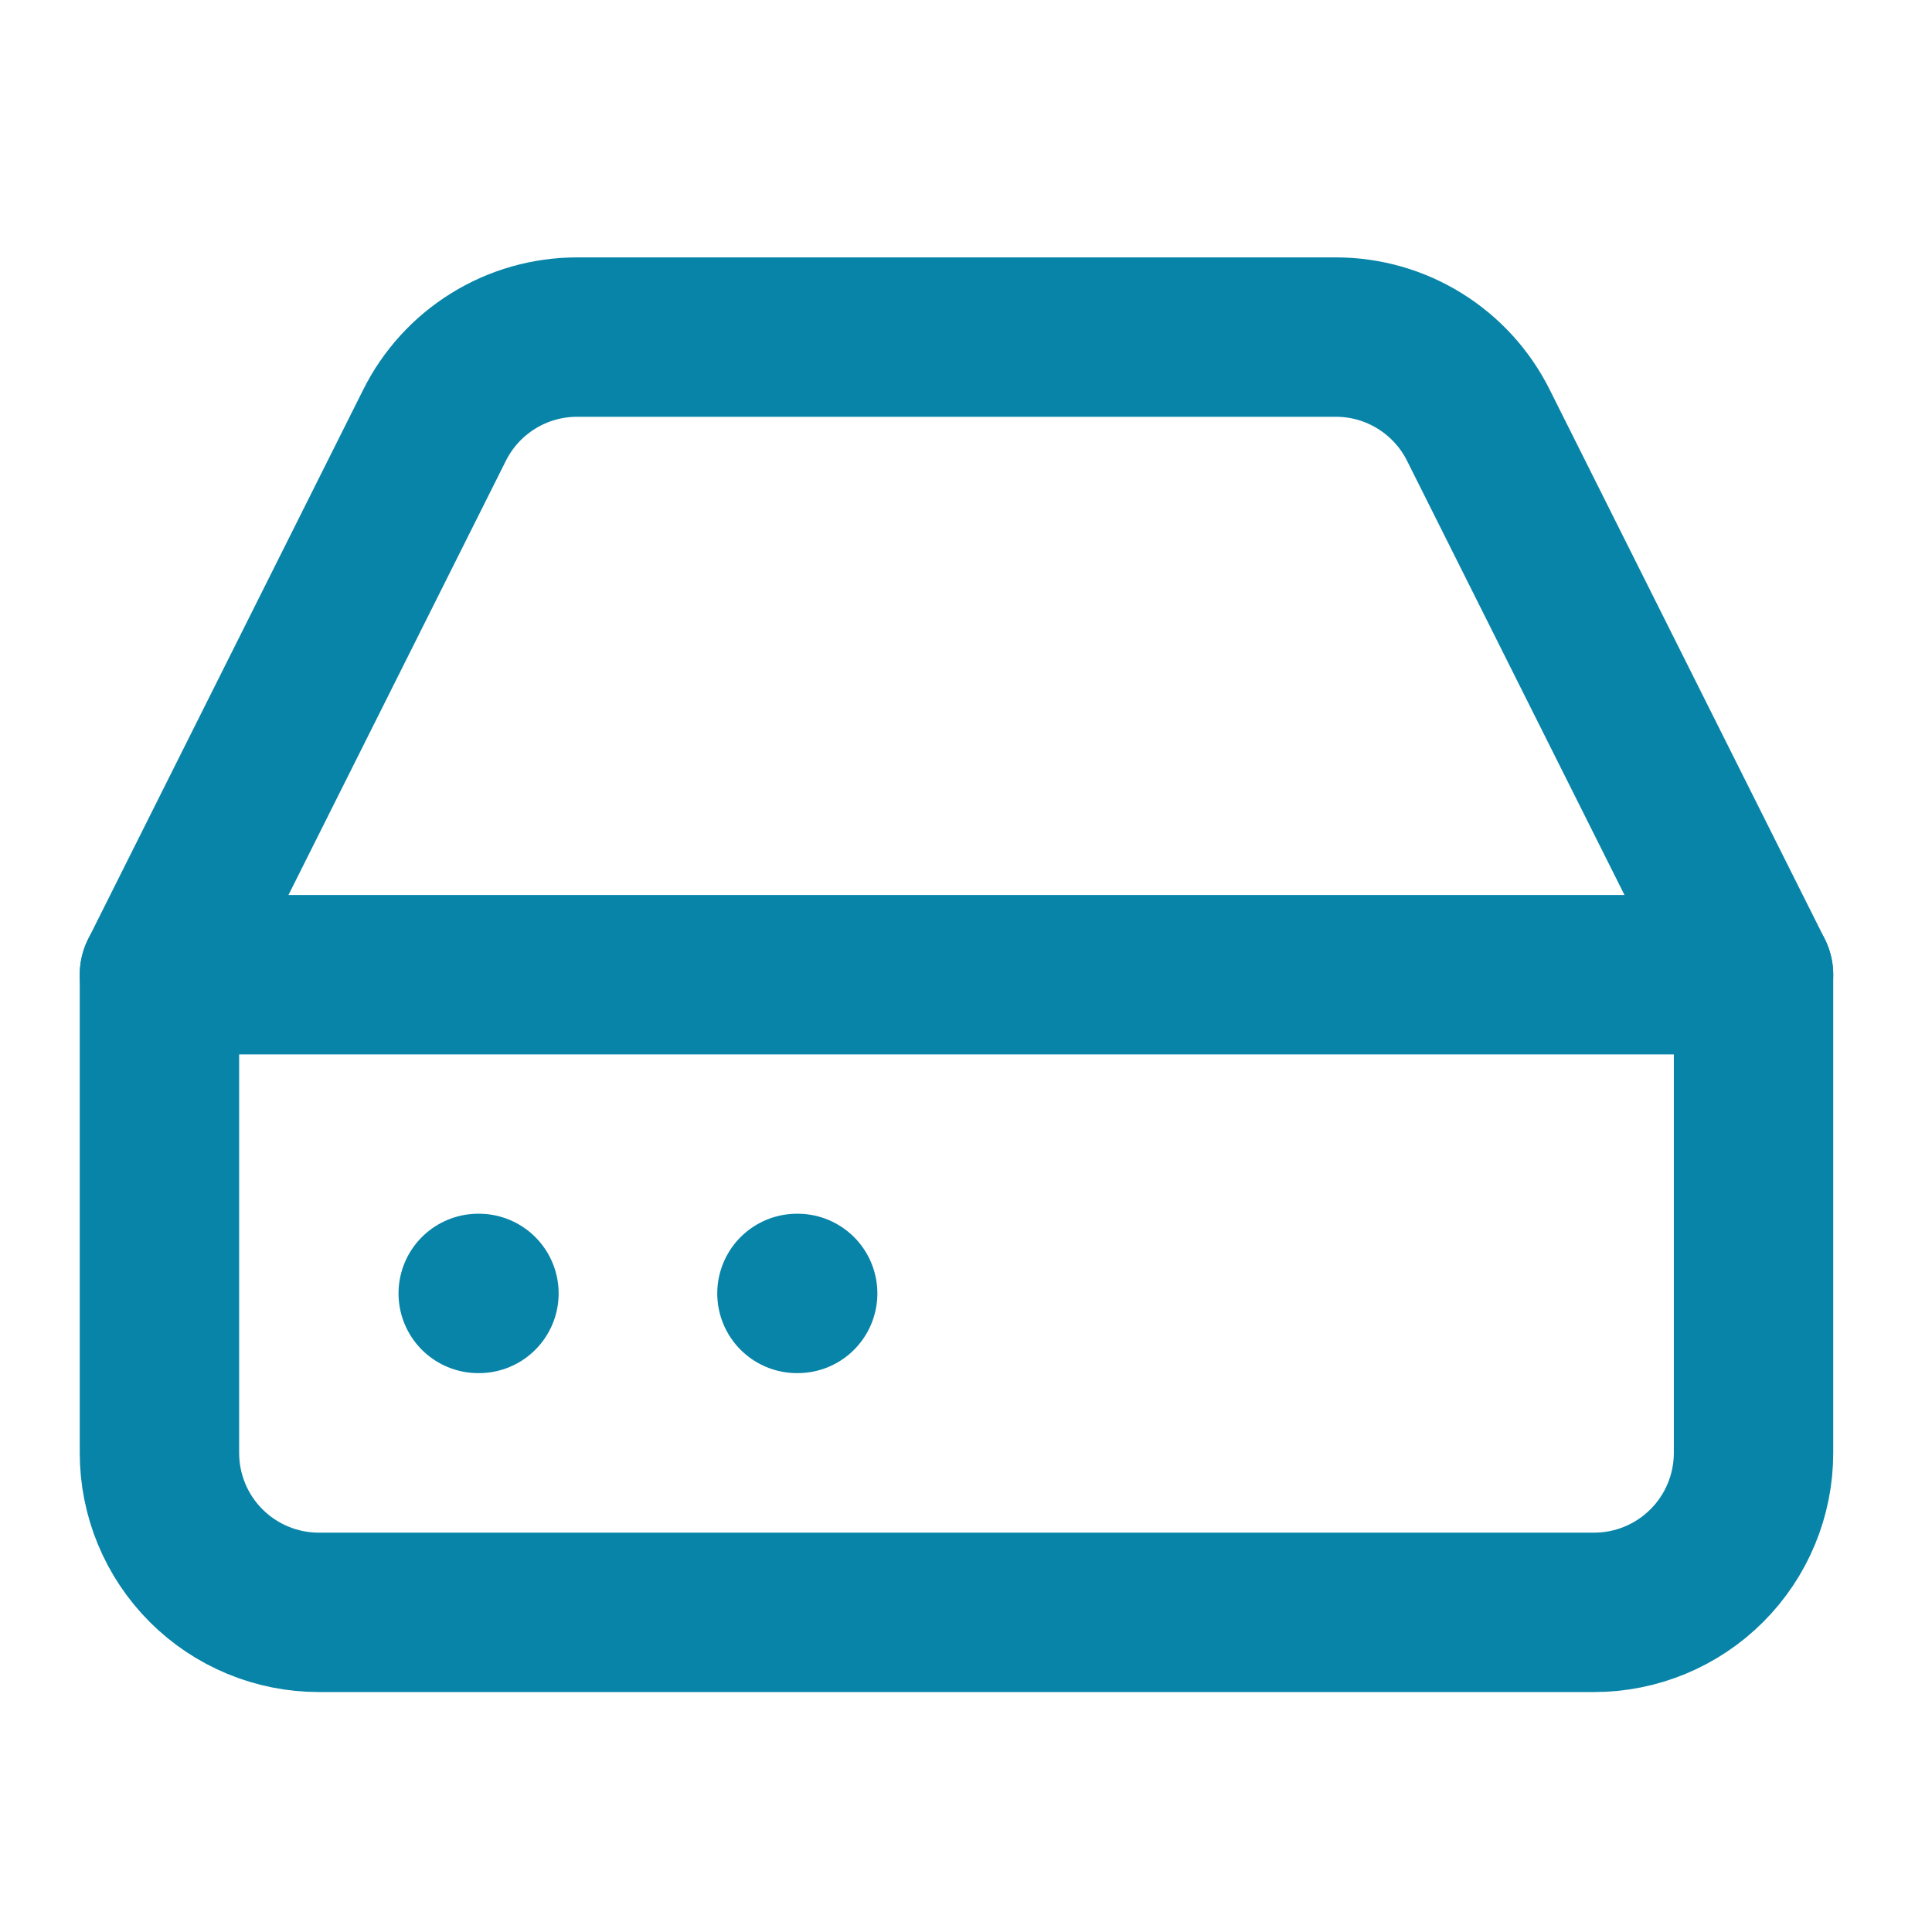
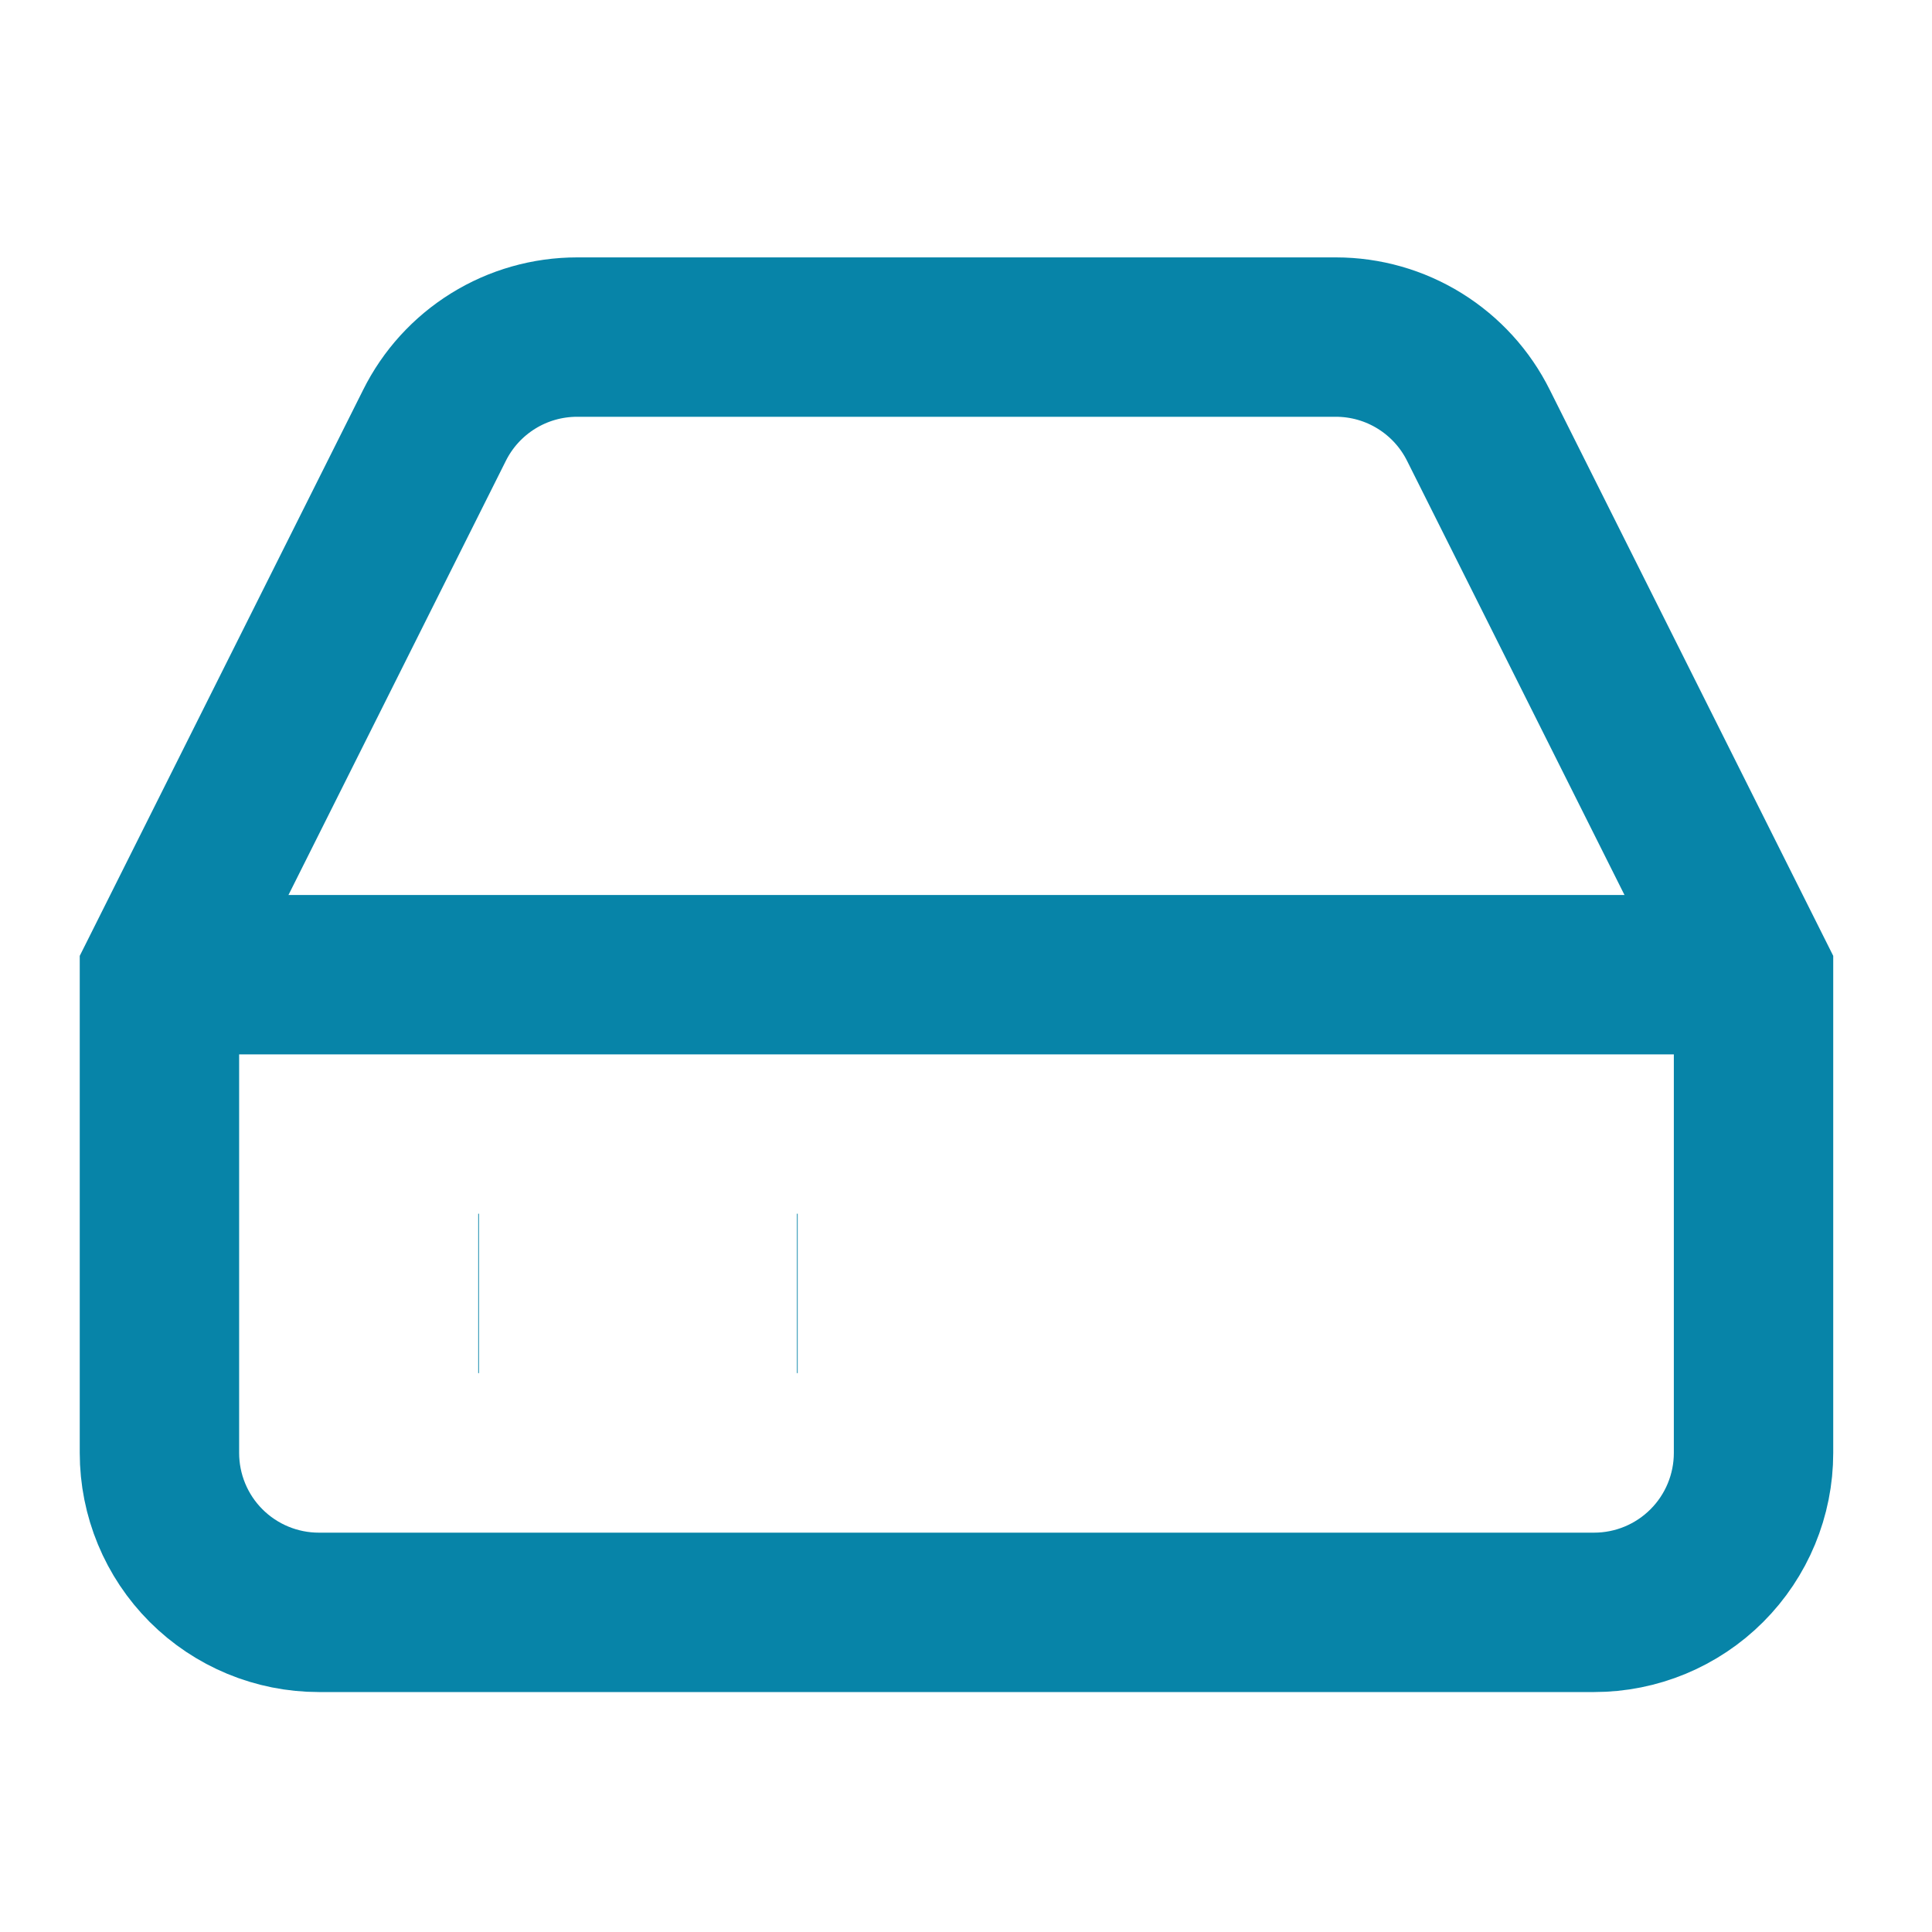
<svg xmlns="http://www.w3.org/2000/svg" width="40" height="40" viewBox="0 0 40 40" fill="none">
-   <path d="M36.305 20.18H3.301" stroke="#0784A8" stroke-width="3.3" stroke-linecap="round" stroke-linejoin="round" />
-   <path d="M8.994 8.81L3.301 20.18V30.081C3.301 30.956 3.648 31.796 4.267 32.415C4.886 33.034 5.726 33.382 6.601 33.382H33.004C33.88 33.382 34.719 33.034 35.338 32.415C35.957 31.796 36.305 30.956 36.305 30.081V20.18L30.611 8.81C30.338 8.26 29.917 7.798 29.395 7.474C28.873 7.15 28.272 6.979 27.658 6.979H11.948C11.334 6.979 10.732 7.15 10.21 7.474C9.688 7.798 9.267 8.26 8.994 8.81Z" stroke="#0784A8" stroke-width="3.3" stroke-linecap="round" stroke-linejoin="round" />
-   <path d="M9.901 26.779H9.916" stroke="#0784A8" stroke-width="3.3" stroke-linecap="round" stroke-linejoin="round" />
-   <path d="M16.5 26.779H16.515" stroke="#0784A8" stroke-width="3.3" stroke-linecap="round" stroke-linejoin="round" />
+   <path d="M36.305 20.18H3.301" stroke="#0784A8" stroke-width="3.3" strokeLinecap="round" strokeLinejoin="round" />
+   <path d="M8.994 8.81L3.301 20.18V30.081C3.301 30.956 3.648 31.796 4.267 32.415C4.886 33.034 5.726 33.382 6.601 33.382H33.004C33.88 33.382 34.719 33.034 35.338 32.415C35.957 31.796 36.305 30.956 36.305 30.081V20.18L30.611 8.81C30.338 8.26 29.917 7.798 29.395 7.474C28.873 7.15 28.272 6.979 27.658 6.979H11.948C11.334 6.979 10.732 7.15 10.21 7.474C9.688 7.798 9.267 8.26 8.994 8.81Z" stroke="#0784A8" stroke-width="3.3" strokeLinecap="round" strokeLinejoin="round" />
+   <path d="M9.901 26.779H9.916" stroke="#0784A8" stroke-width="3.3" strokeLinecap="round" strokeLinejoin="round" />
+   <path d="M16.5 26.779H16.515" stroke="#0784A8" stroke-width="3.3" strokeLinecap="round" strokeLinejoin="round" />
</svg>
